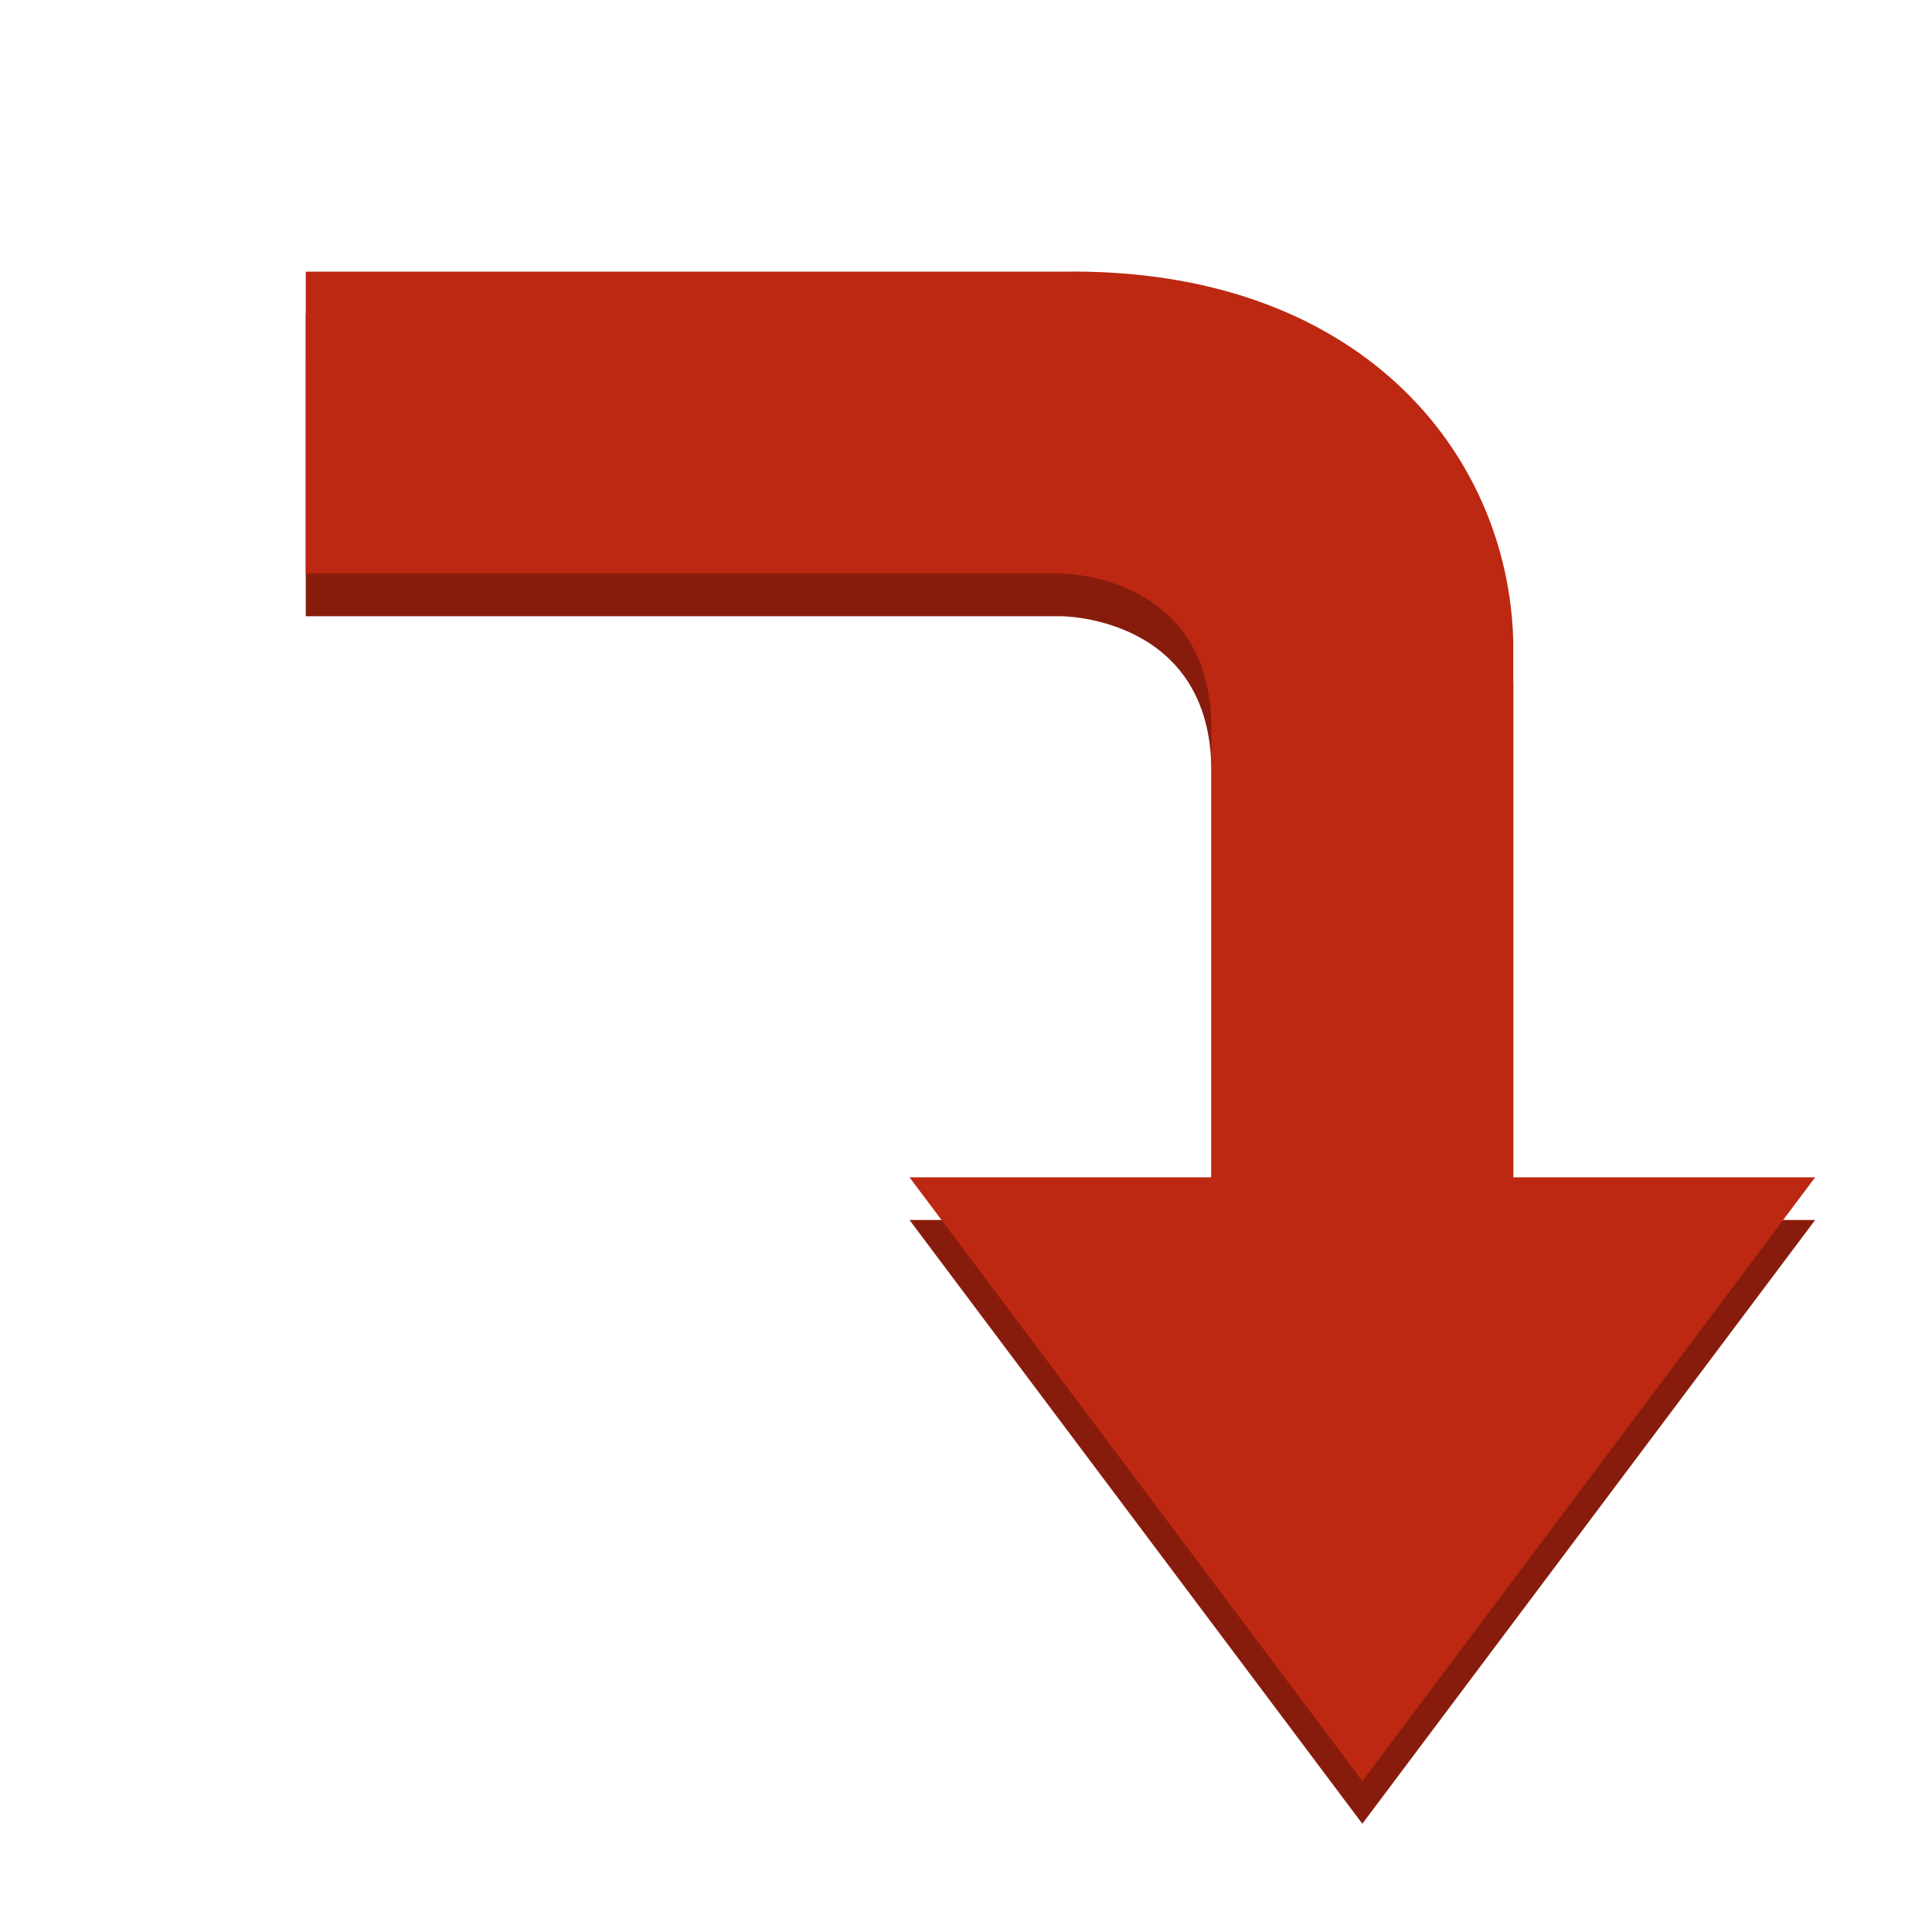
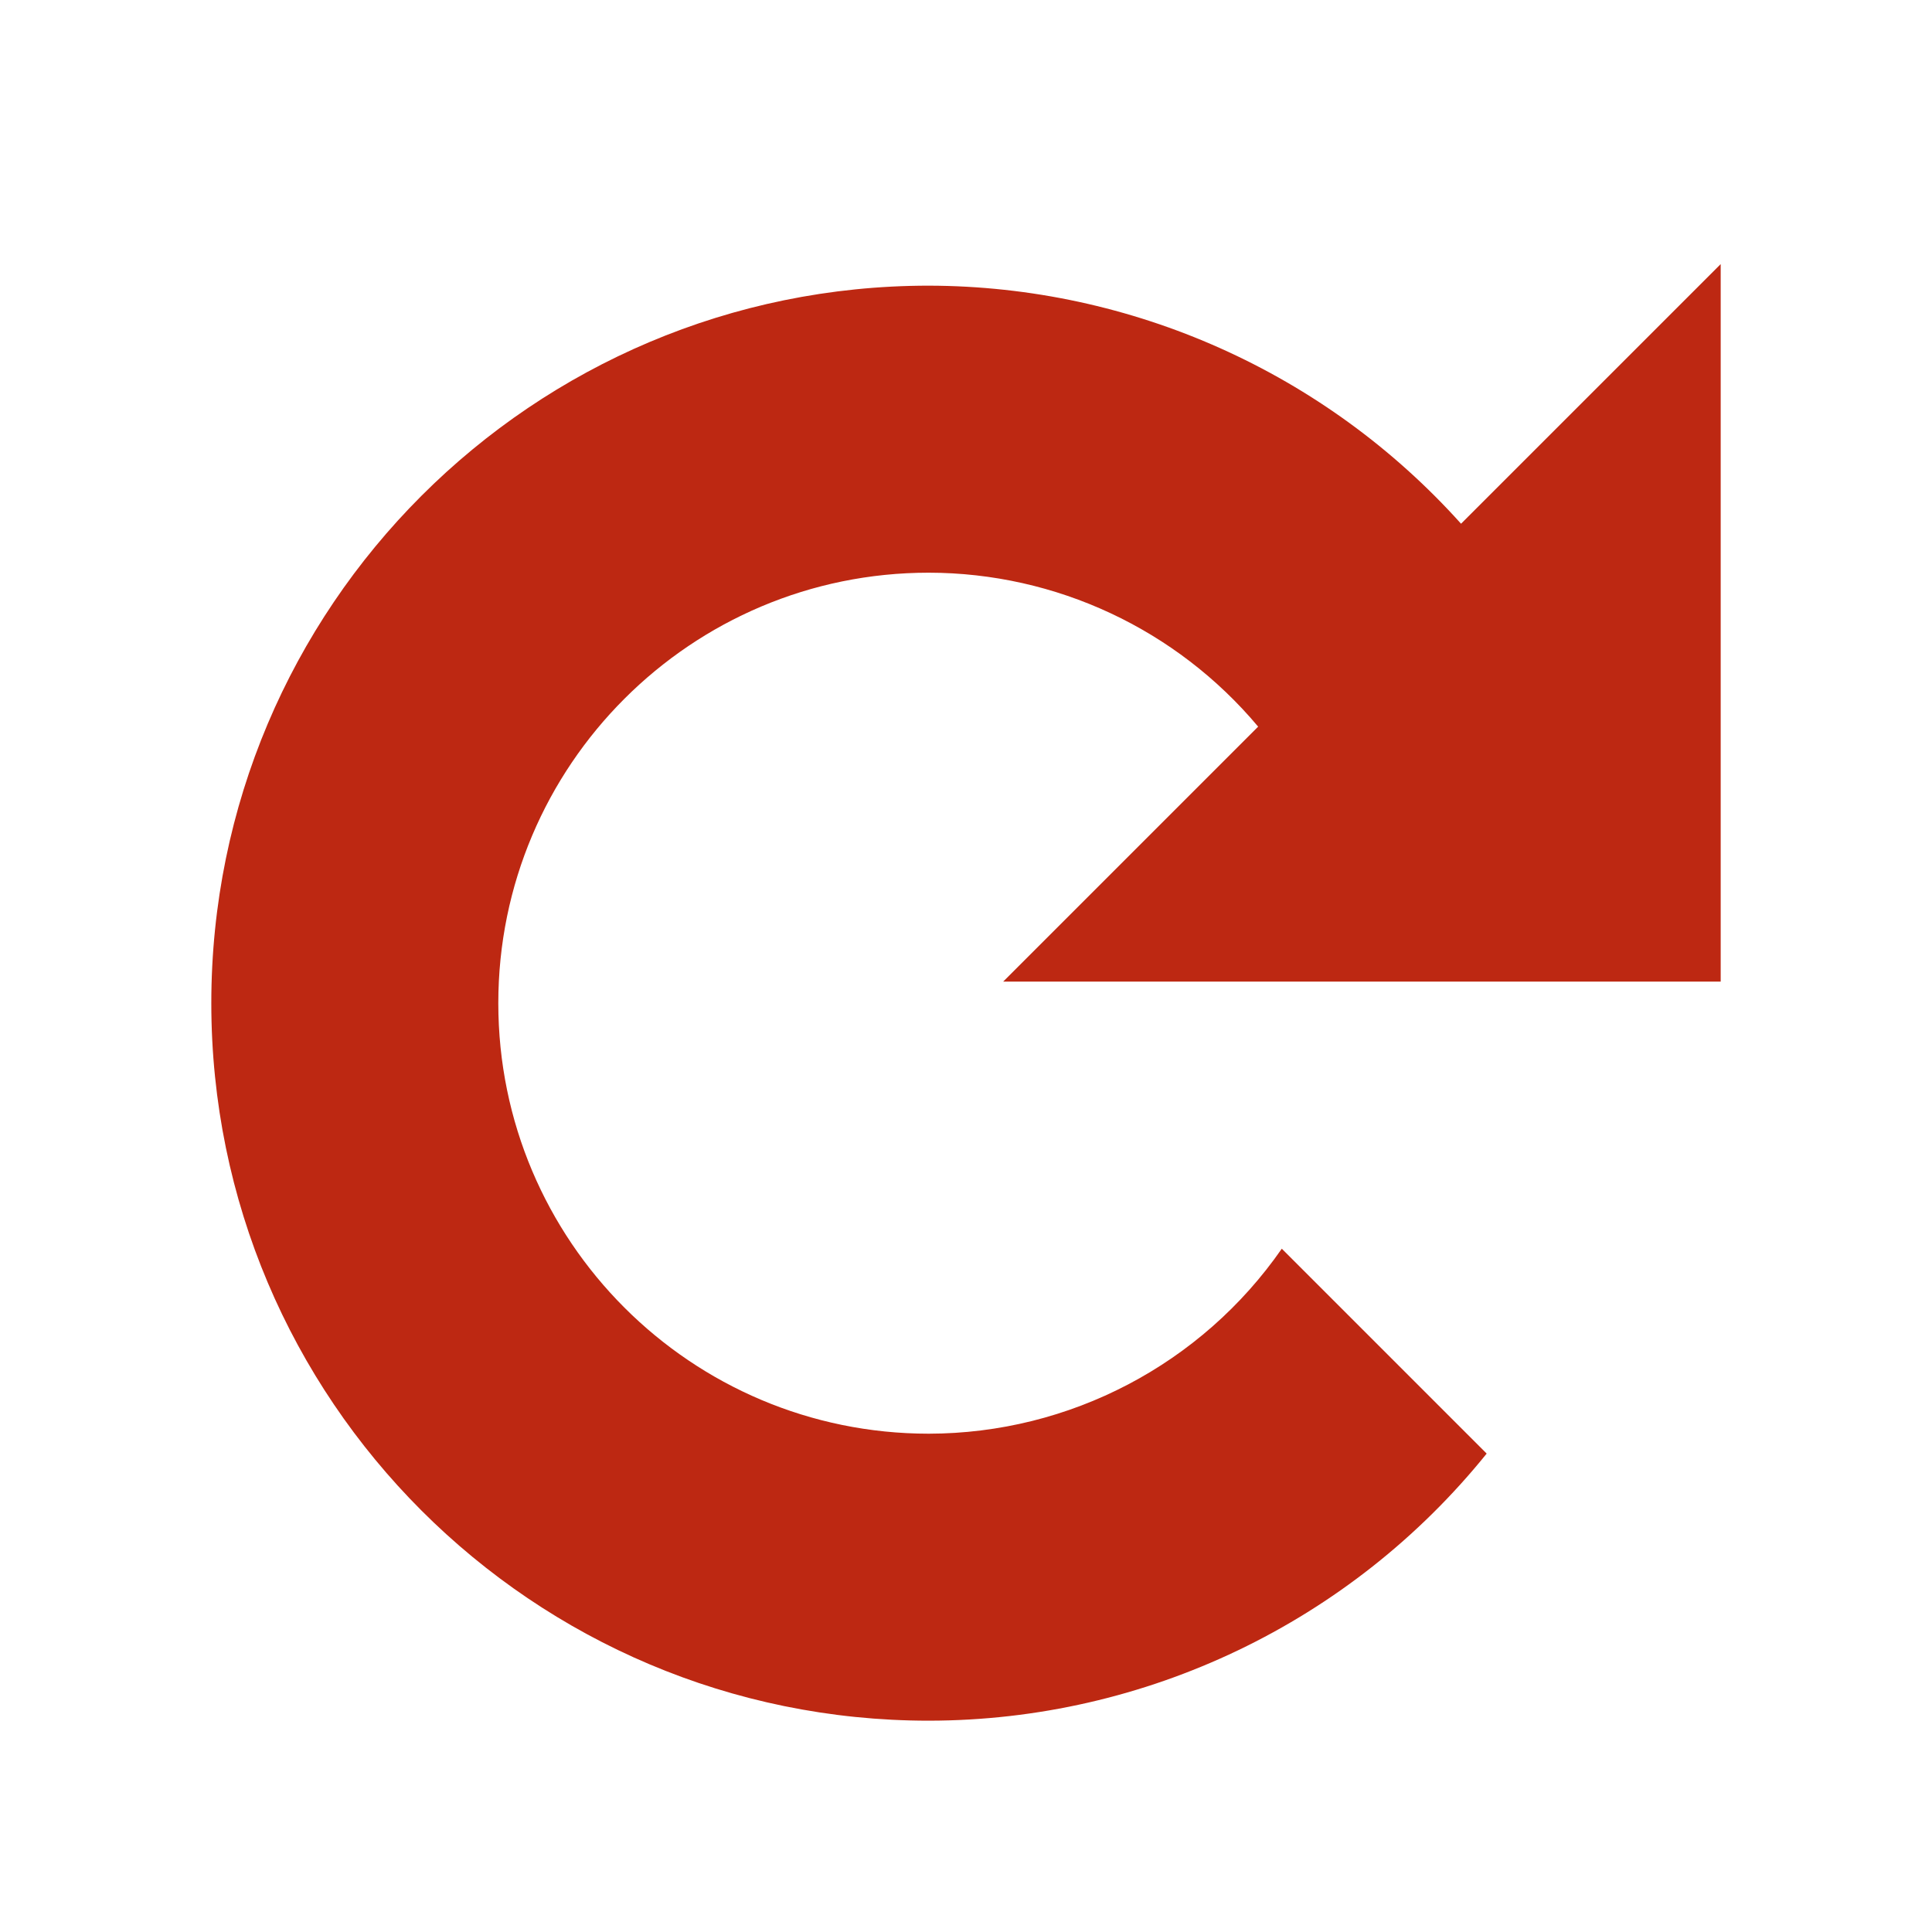
- <svg xmlns="http://www.w3.org/2000/svg" xmlns:xlink="http://www.w3.org/1999/xlink" width="64px" height="64px" id="svg2987" version="1.1">
-   <defs id="defs2989">
-     <linearGradient id="linearGradient4468">
-       <stop style="stop-color:#f8bbb2;stop-opacity:1;" offset="0" id="stop4470" />
-       <stop style="stop-color:#eb4830;stop-opacity:0;" offset="1" id="stop4472" />
-     </linearGradient>
-     <linearGradient id="linearGradient4460">
-       <stop style="stop-color:#f17e6f;stop-opacity:0.789;" offset="0" id="stop4462" />
-       <stop style="stop-color:#931e0e;stop-opacity:0;" offset="1" id="stop4464" />
-     </linearGradient>
-     <linearGradient xlink:href="#linearGradient4468-9" id="linearGradient4474-2" x1="10" y1="33.998" x2="60" y2="33.998" gradientUnits="userSpaceOnUse" />
-     <linearGradient id="linearGradient4468-9">
-       <stop style="stop-color:#f8bbb2;stop-opacity:1;" offset="0" id="stop4470-0" />
-       <stop style="stop-color:#eb4830;stop-opacity:0;" offset="1" id="stop4472-4" />
-     </linearGradient>
-   </defs>
-   <g id="layer1">
-     <path style="opacity:1;fill:#881c0c;fill-opacity:1;stroke:none" d="m 10.129,10.414 25,0 c 9.874,-0.179 14.852,5.982 15,12.259 l 0,17.741 10,0 -15,20 -15,-20 10,0 0,-14.855 c 0,-5.145 -4.966,-5.145 -4.966,-5.145 l -25.034,0 z" id="path2997-5-7" />
-     <path style="fill:#bd2812;fill-opacity:1;stroke:none;stroke-width:1px;stroke-linecap:round;stroke-linejoin:round;stroke-opacity:1" d="m 10.129,9 25,0 c 9.874,-0.179 14.852,5.982 15,12.259 l 0,17.741 10,0 -15,20 -15,-20 10,0 0,-14.855 C 40.129,19 35.162,19 35.162,19 l -25.034,0 z" id="path2997" />
+ <svg xmlns="http://www.w3.org/2000/svg" width="64" height="64" id="svg4958" version="1.1" viewBox="0 0 64 64">
+   <defs id="defs4960" />
+   <g id="layer1" style="display:inline">
+     <path style="opacity:1;fill:#bd2812;fill-opacity:1;stroke:none;stroke-width:8.229;stroke-linecap:round;stroke-linejoin:round;stroke-miterlimit:4;stroke-dasharray:none;stroke-opacity:1" d="M 57,8.749 V 32.517 H 33.232 l 8.446,-8.446 A 14.261,14.261 0 0 0 30.768,18.971 14.261,14.261 0 0 0 16.507,33.232 14.261,14.261 0 0 0 30.768,47.493 14.261,14.261 0 0 0 42.461,41.365 l 6.787,6.787 A 23.768,23.768 0 0 1 30.768,57 23.768,23.768 0 0 1 7,33.232 23.768,23.768 0 0 1 30.768,9.463 23.768,23.768 0 0 1 48.399,17.349 Z" id="path5524" />
  </g>
</svg>
